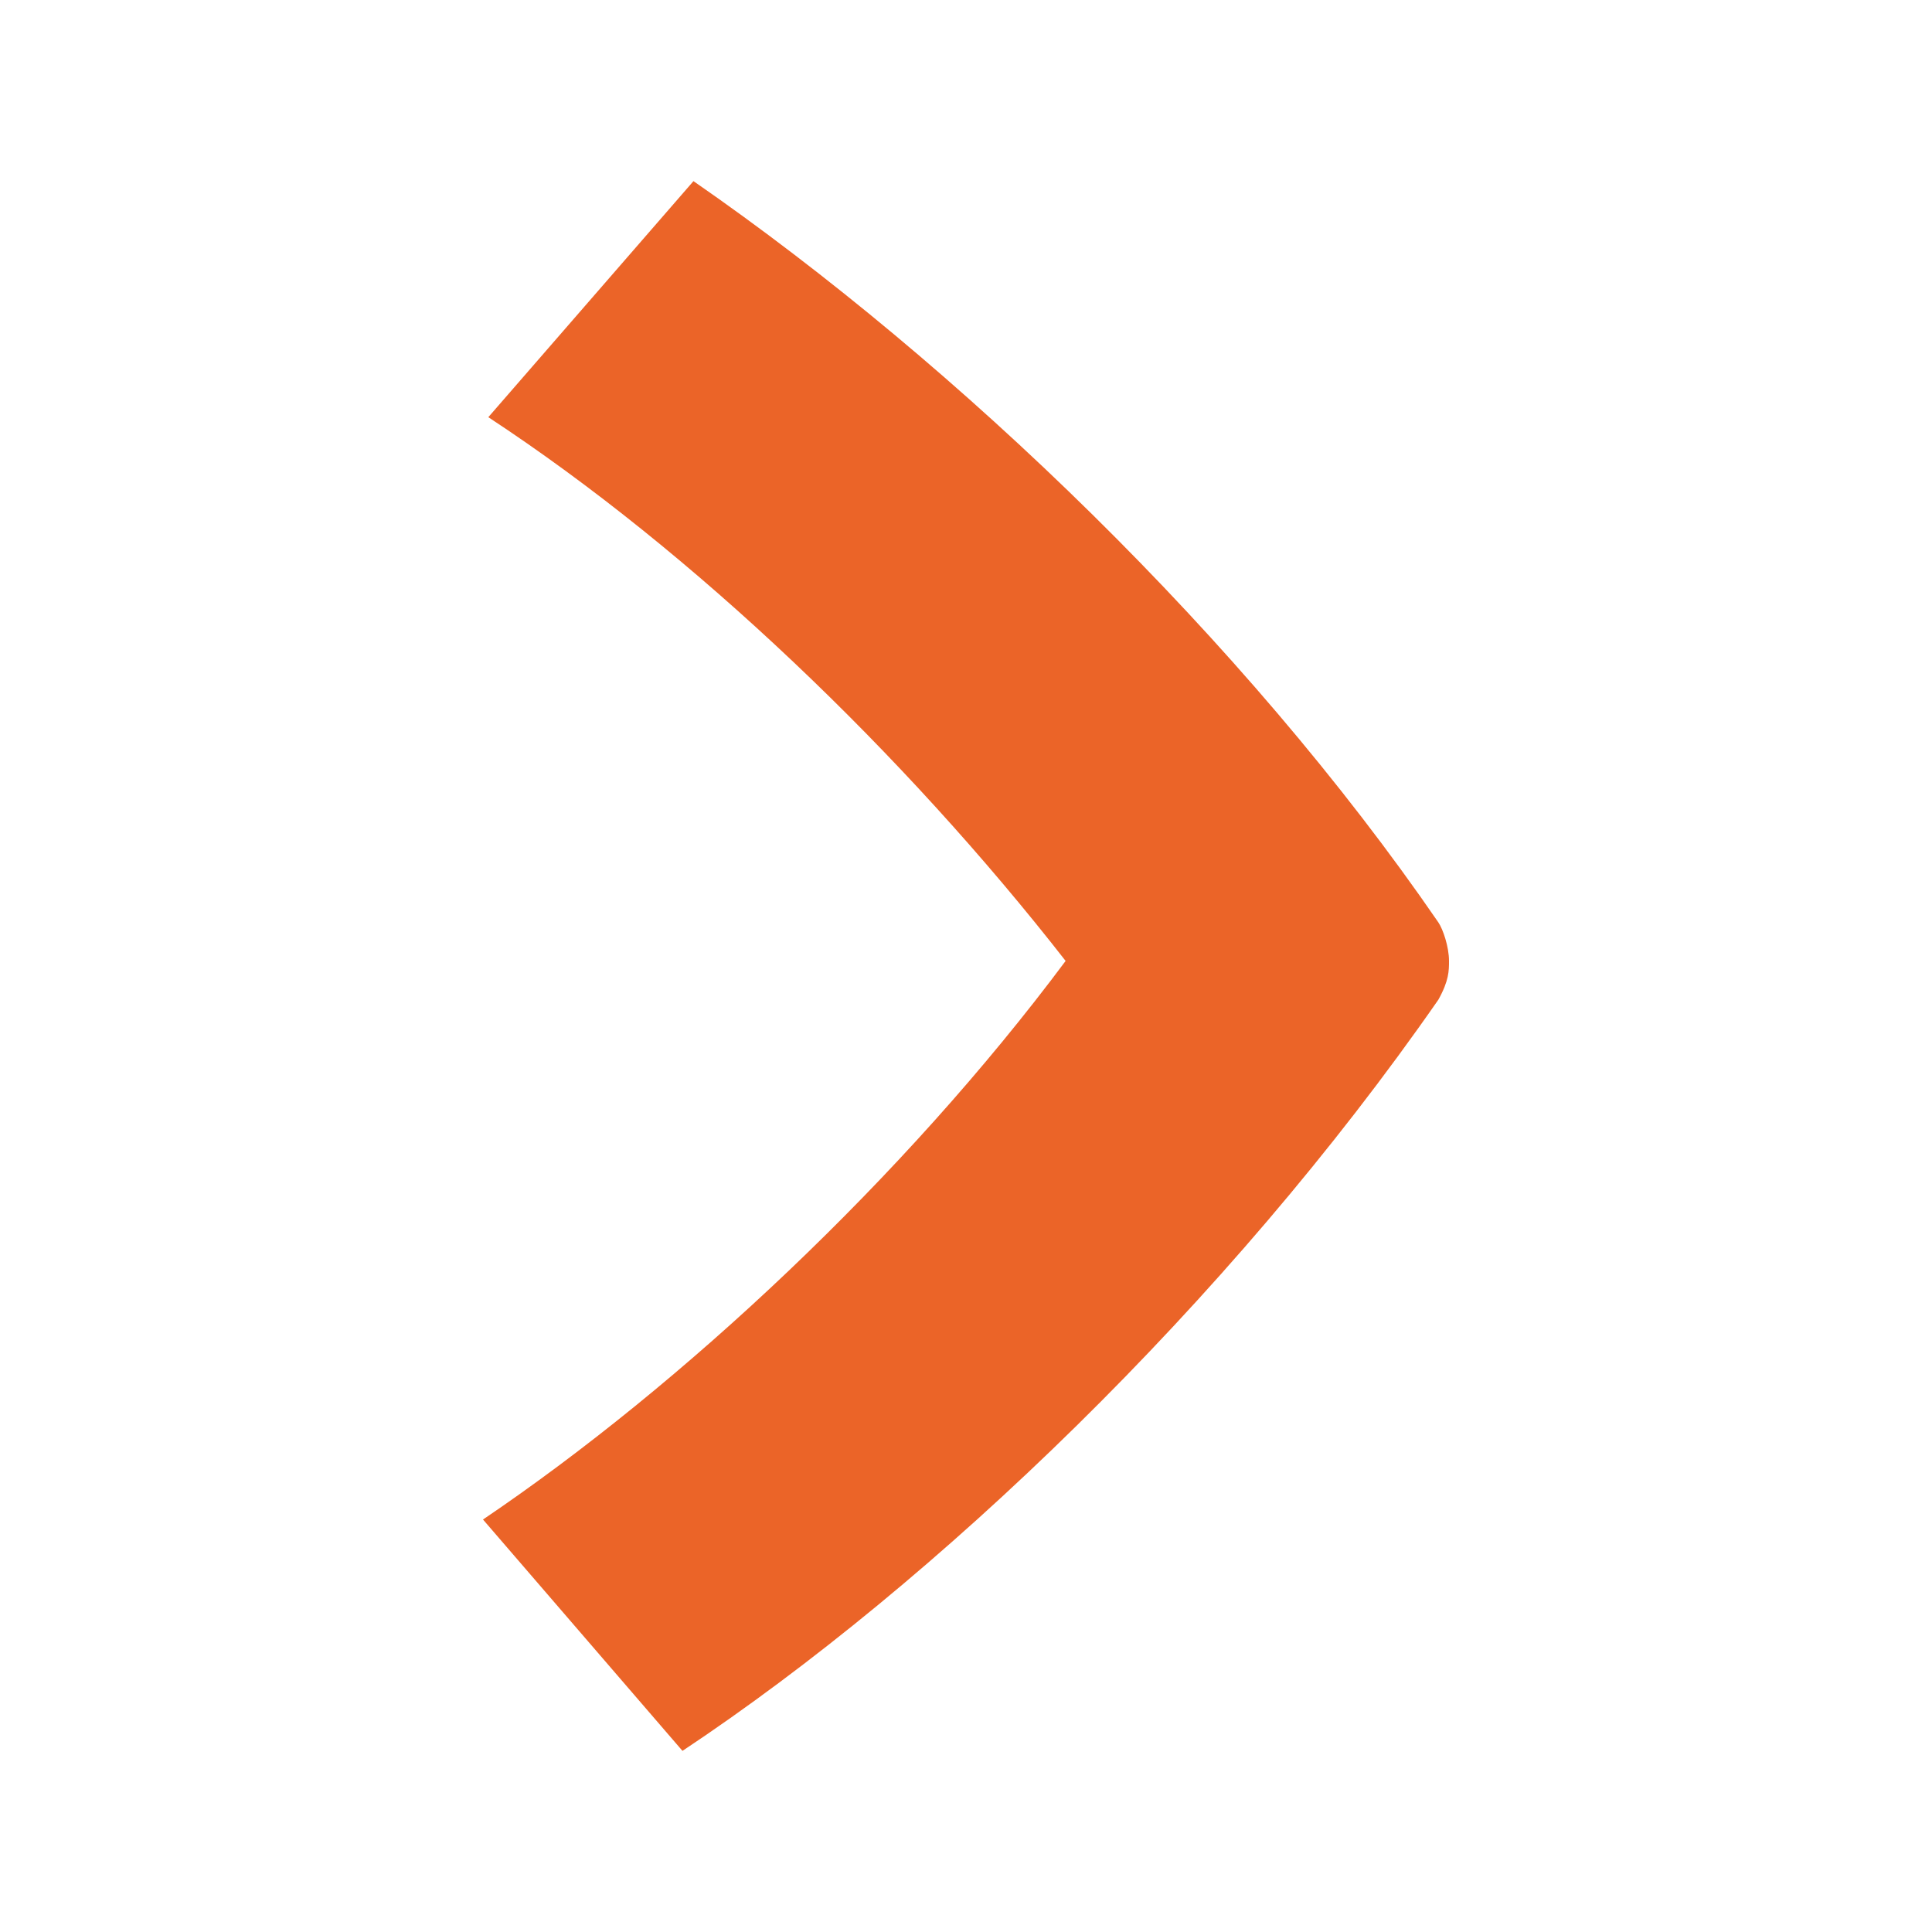
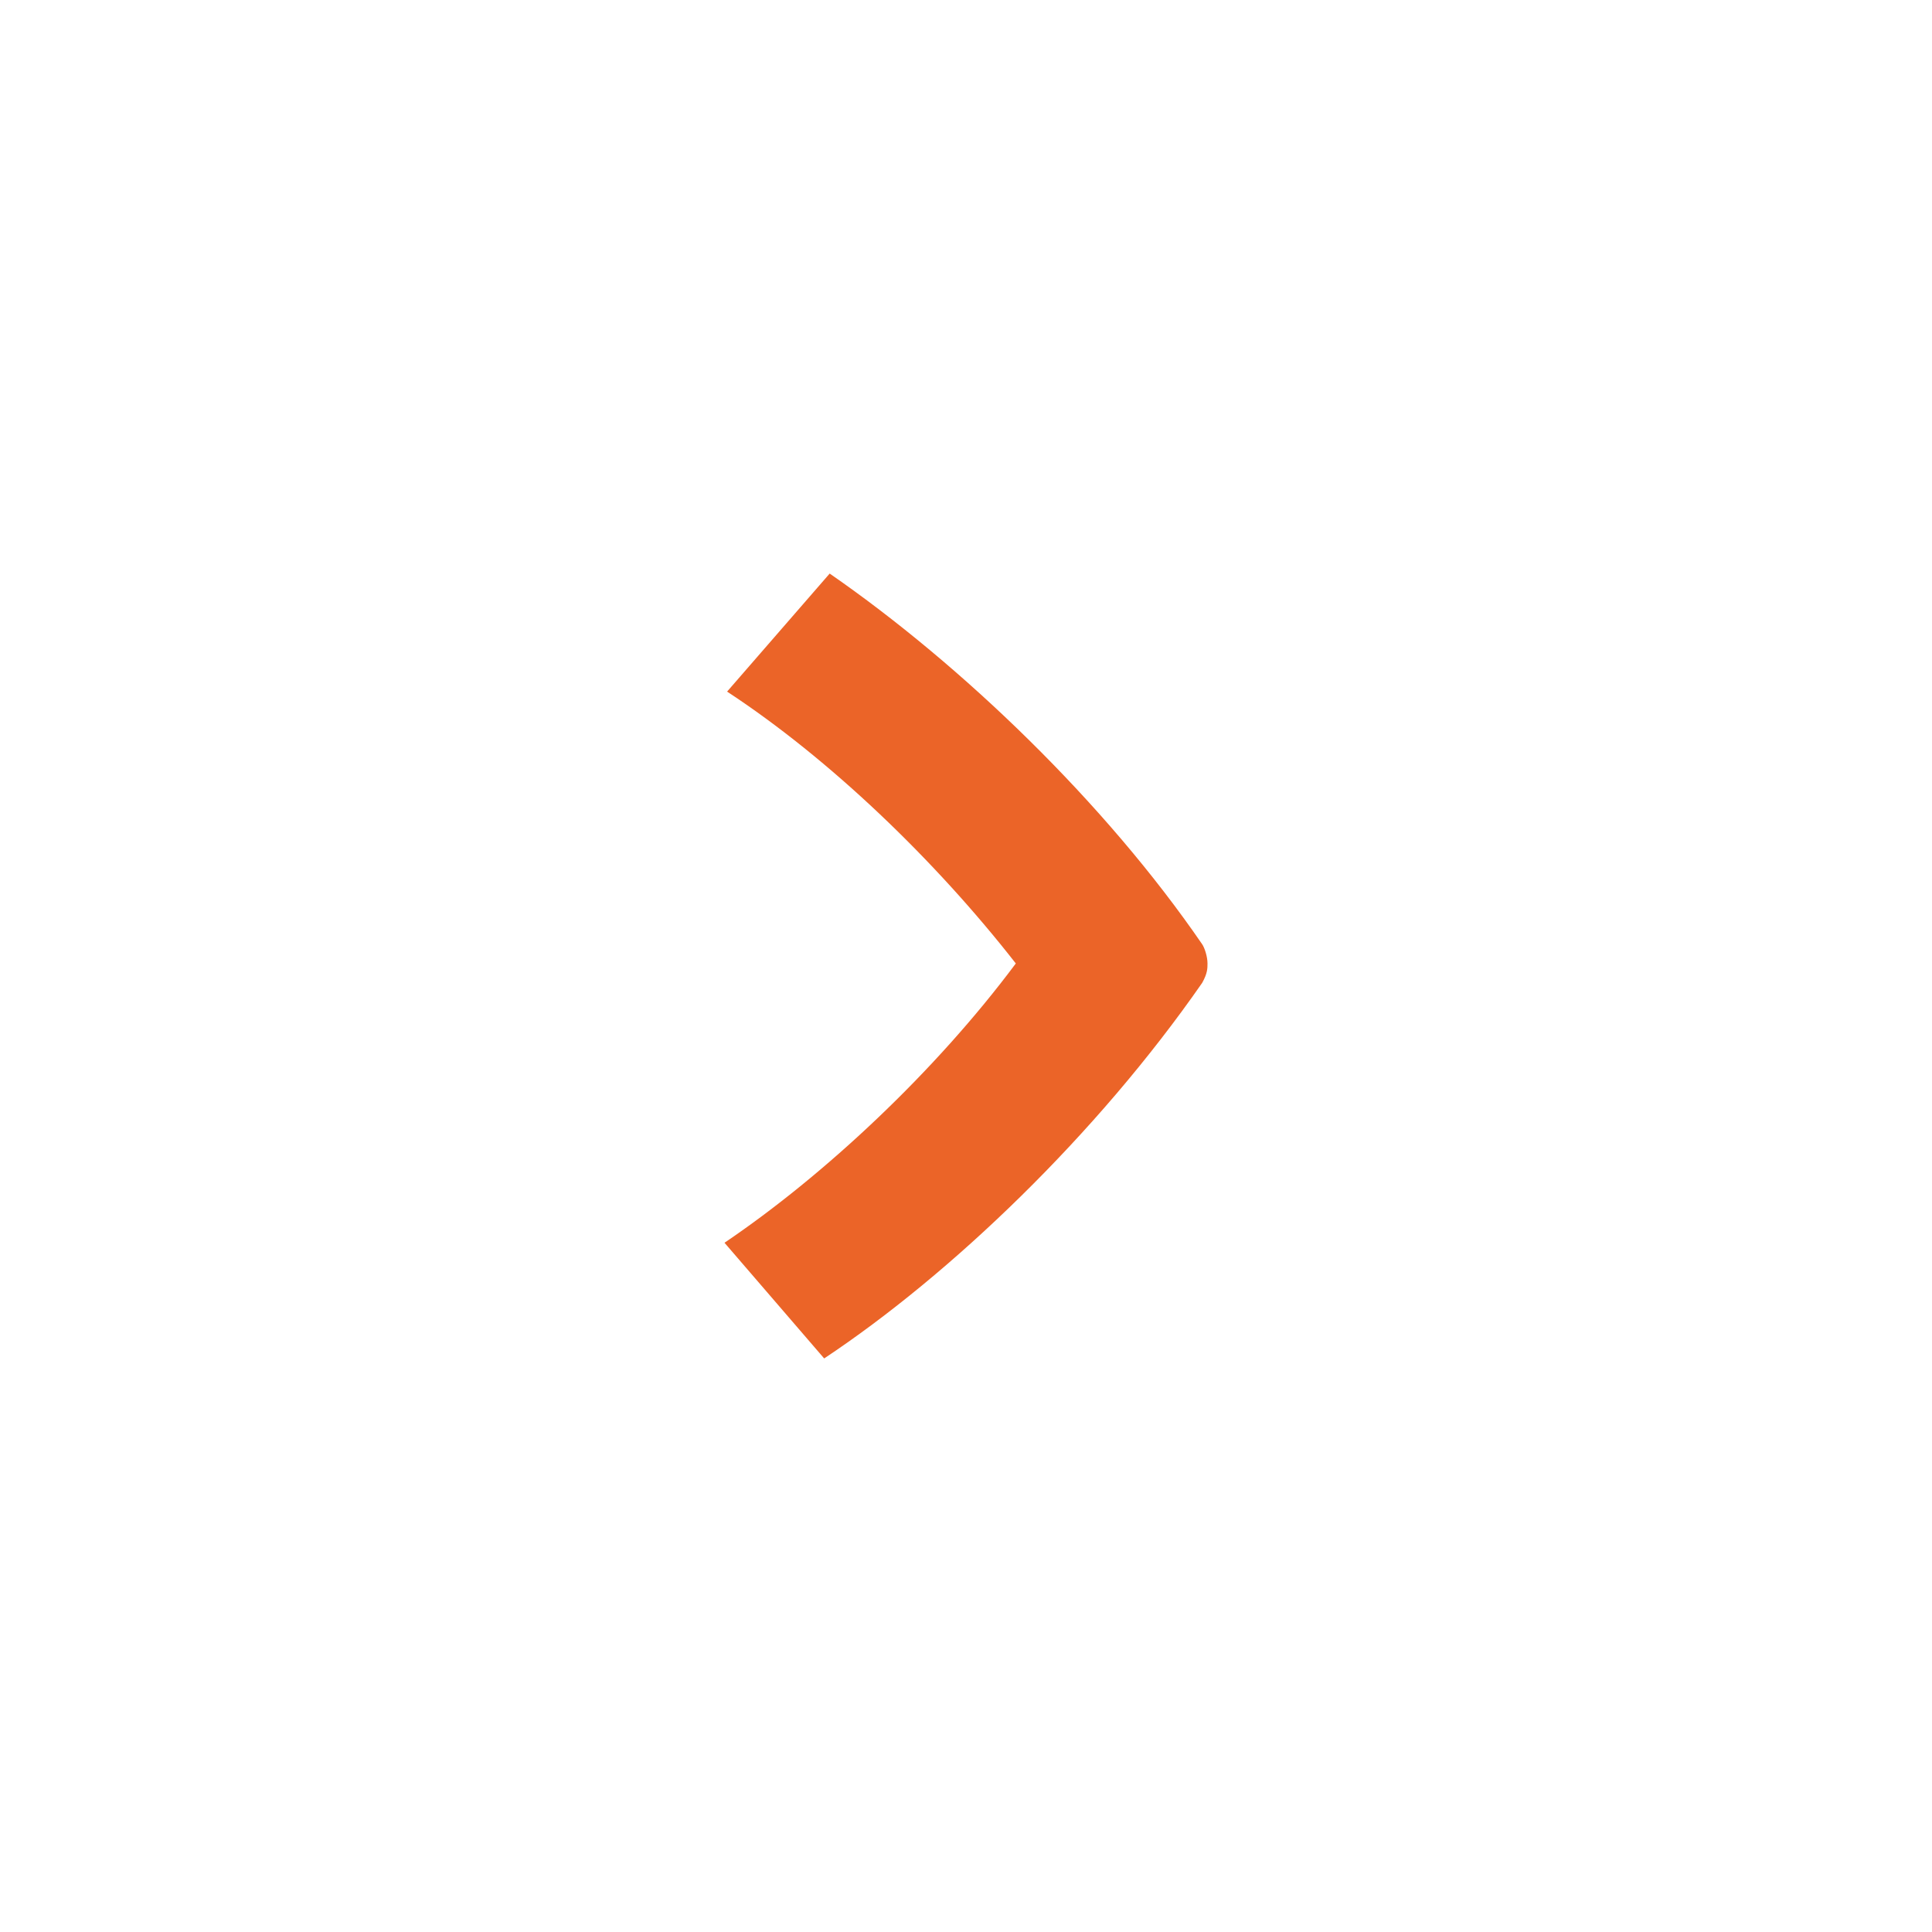
- <svg xmlns="http://www.w3.org/2000/svg" width="16" height="16" viewBox="0 0 16 16" fill="none">
-   <path fill-rule="evenodd" clip-rule="evenodd" d="M8.825 7.958C7.487 9.753 5.652 11.467 4 12.584L5.652 14.5C7.753 13.104 10.168 10.789 11.912 8.279C12 8.121 12 8.039 12 7.958C12 7.841 11.95 7.695 11.912 7.639C10.306 5.3 7.933 3.016 5.743 1.5L4.044 3.455C5.743 4.57 7.487 6.243 8.825 7.958Z" fill="#EB6428" />
+ <svg xmlns="http://www.w3.org/2000/svg" version="1.1" id="Layer_1" x="0px" y="0px" width="32px" height="32px" viewBox="0 0 32 32" enable-background="new 0 0 32 32" xml:space="preserve">
+   <path fill="#EB6428" d="M16.825,15.958c-1.339,1.796-3.174,3.509-4.825,4.626l1.651,1.916c2.101-1.396,4.517-3.711,6.261-6.221  C20,16.121,20,16.039,20,15.958c0-0.117-0.05-0.263-0.088-0.318c-1.605-2.34-3.979-4.624-6.17-6.14l-1.699,1.955  C13.742,12.57,15.486,14.244,16.825,15.958z" />
</svg>
